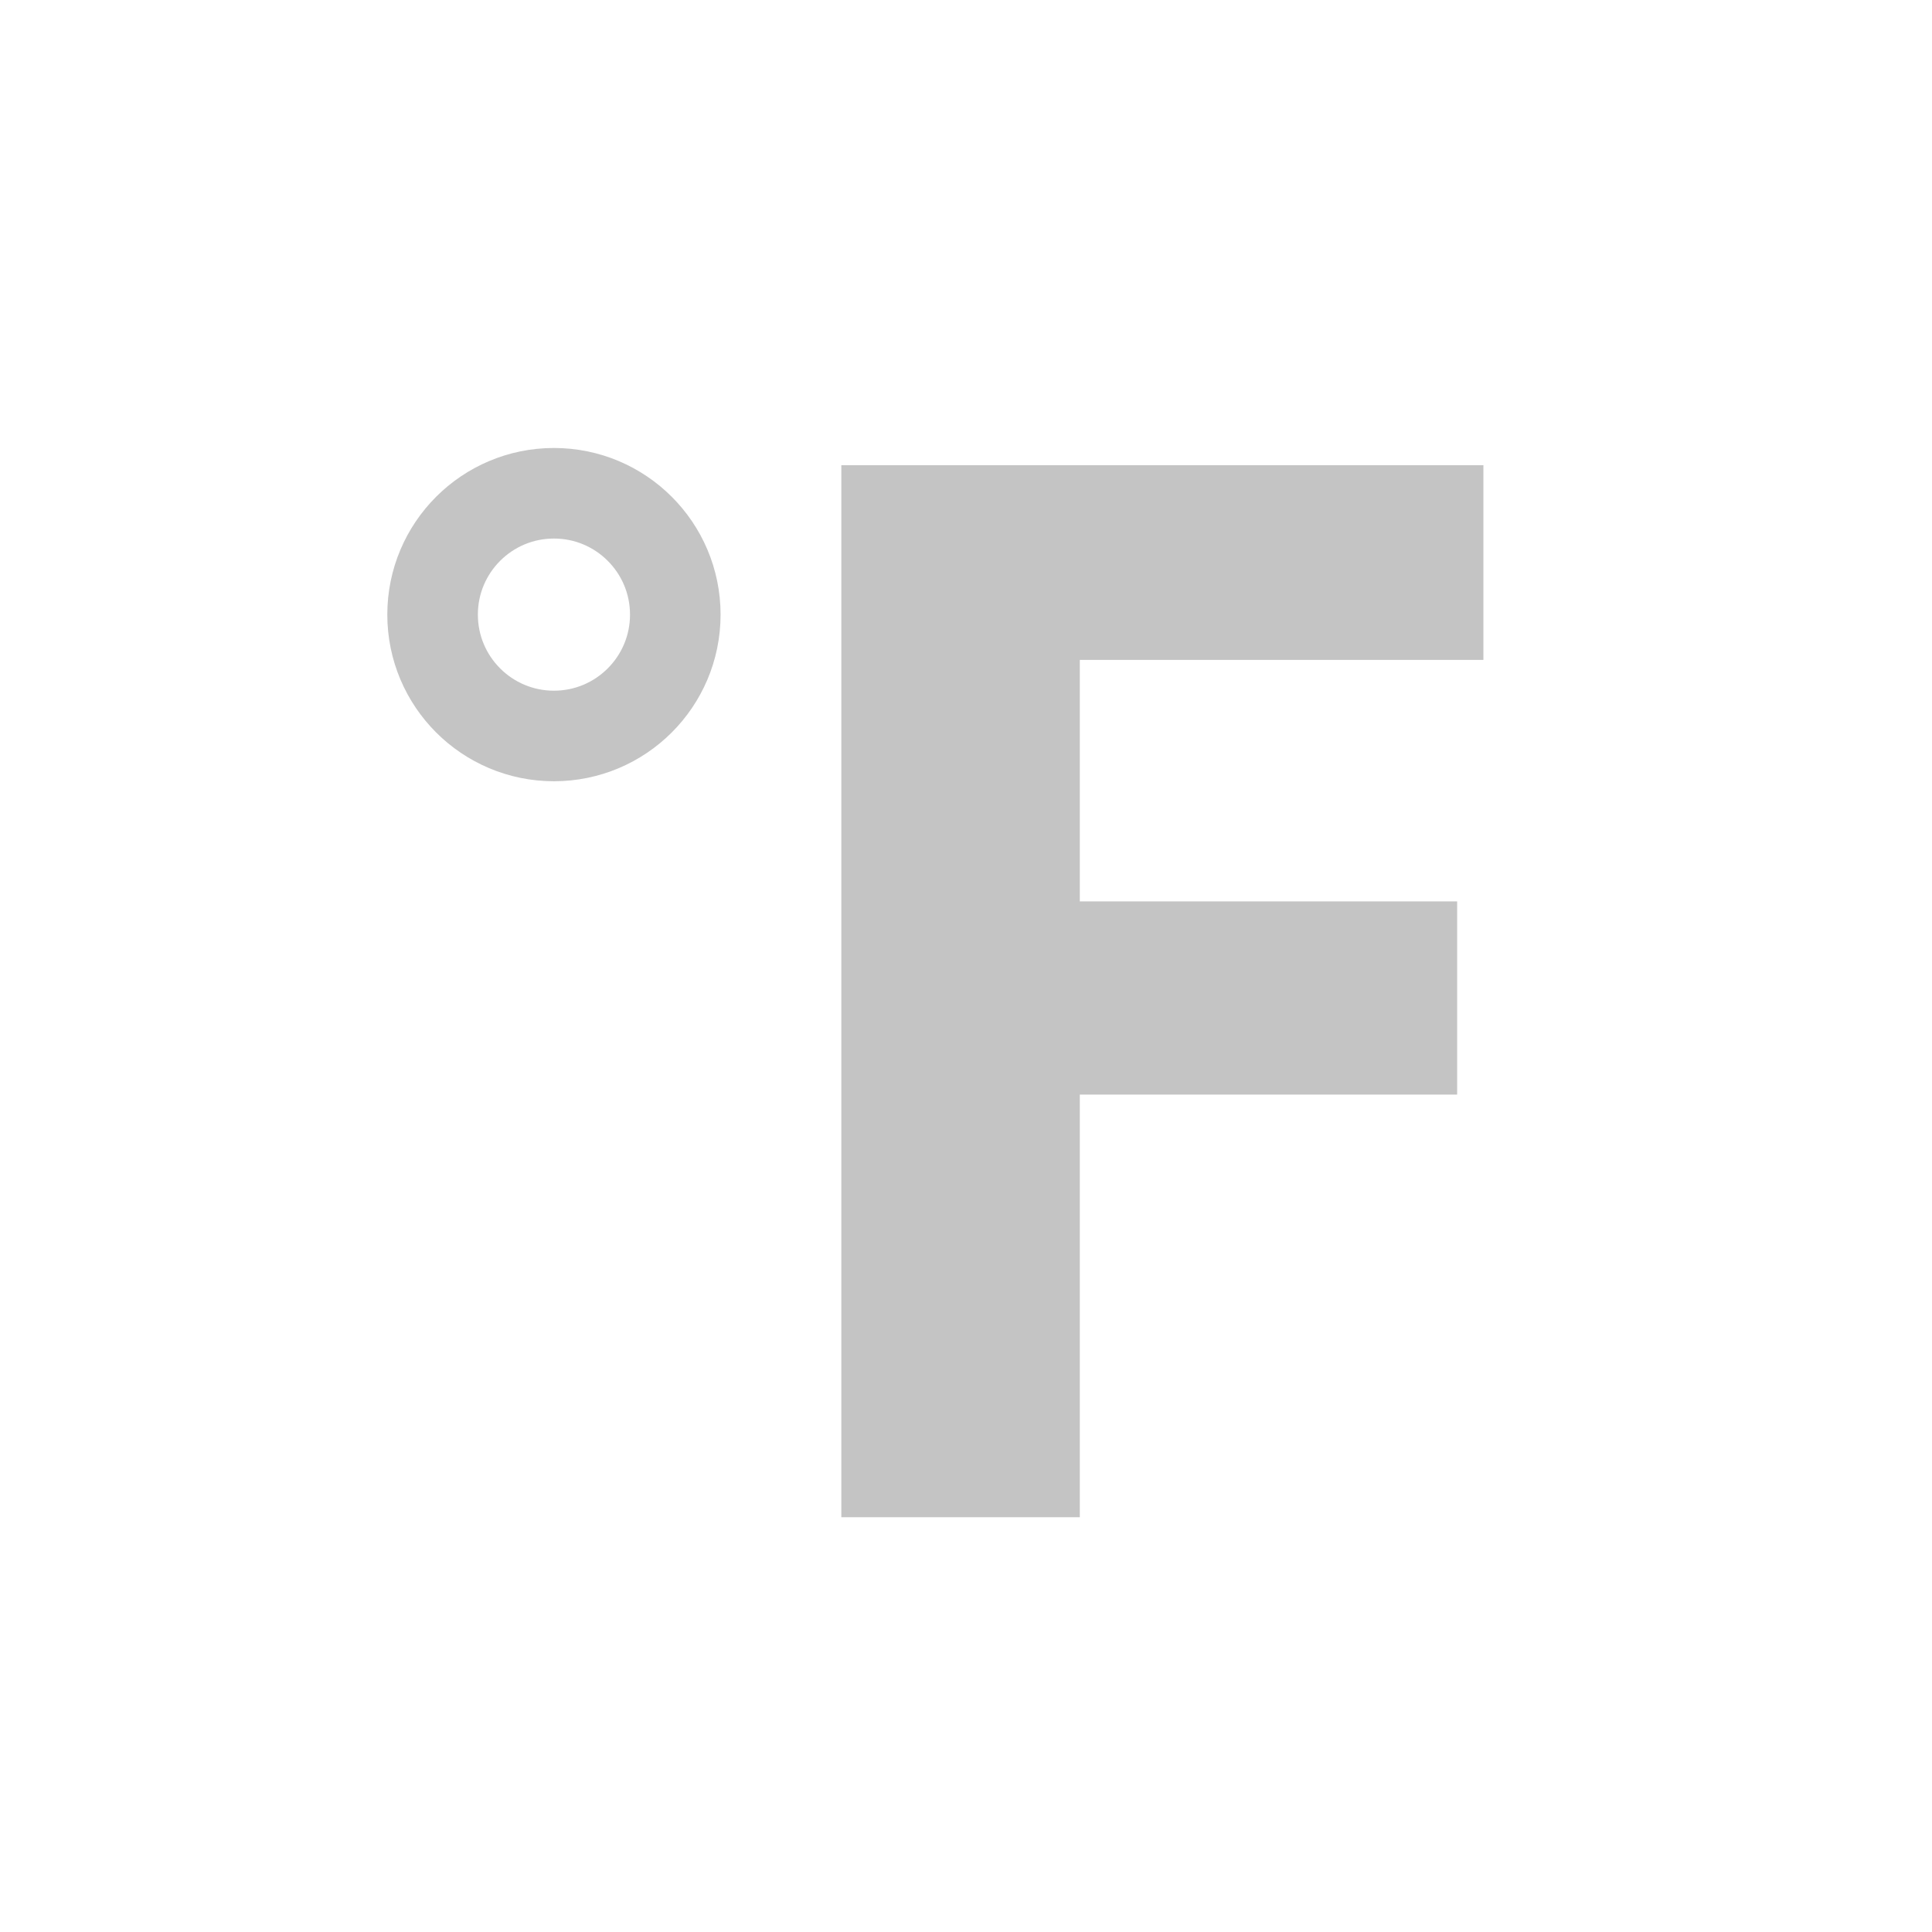
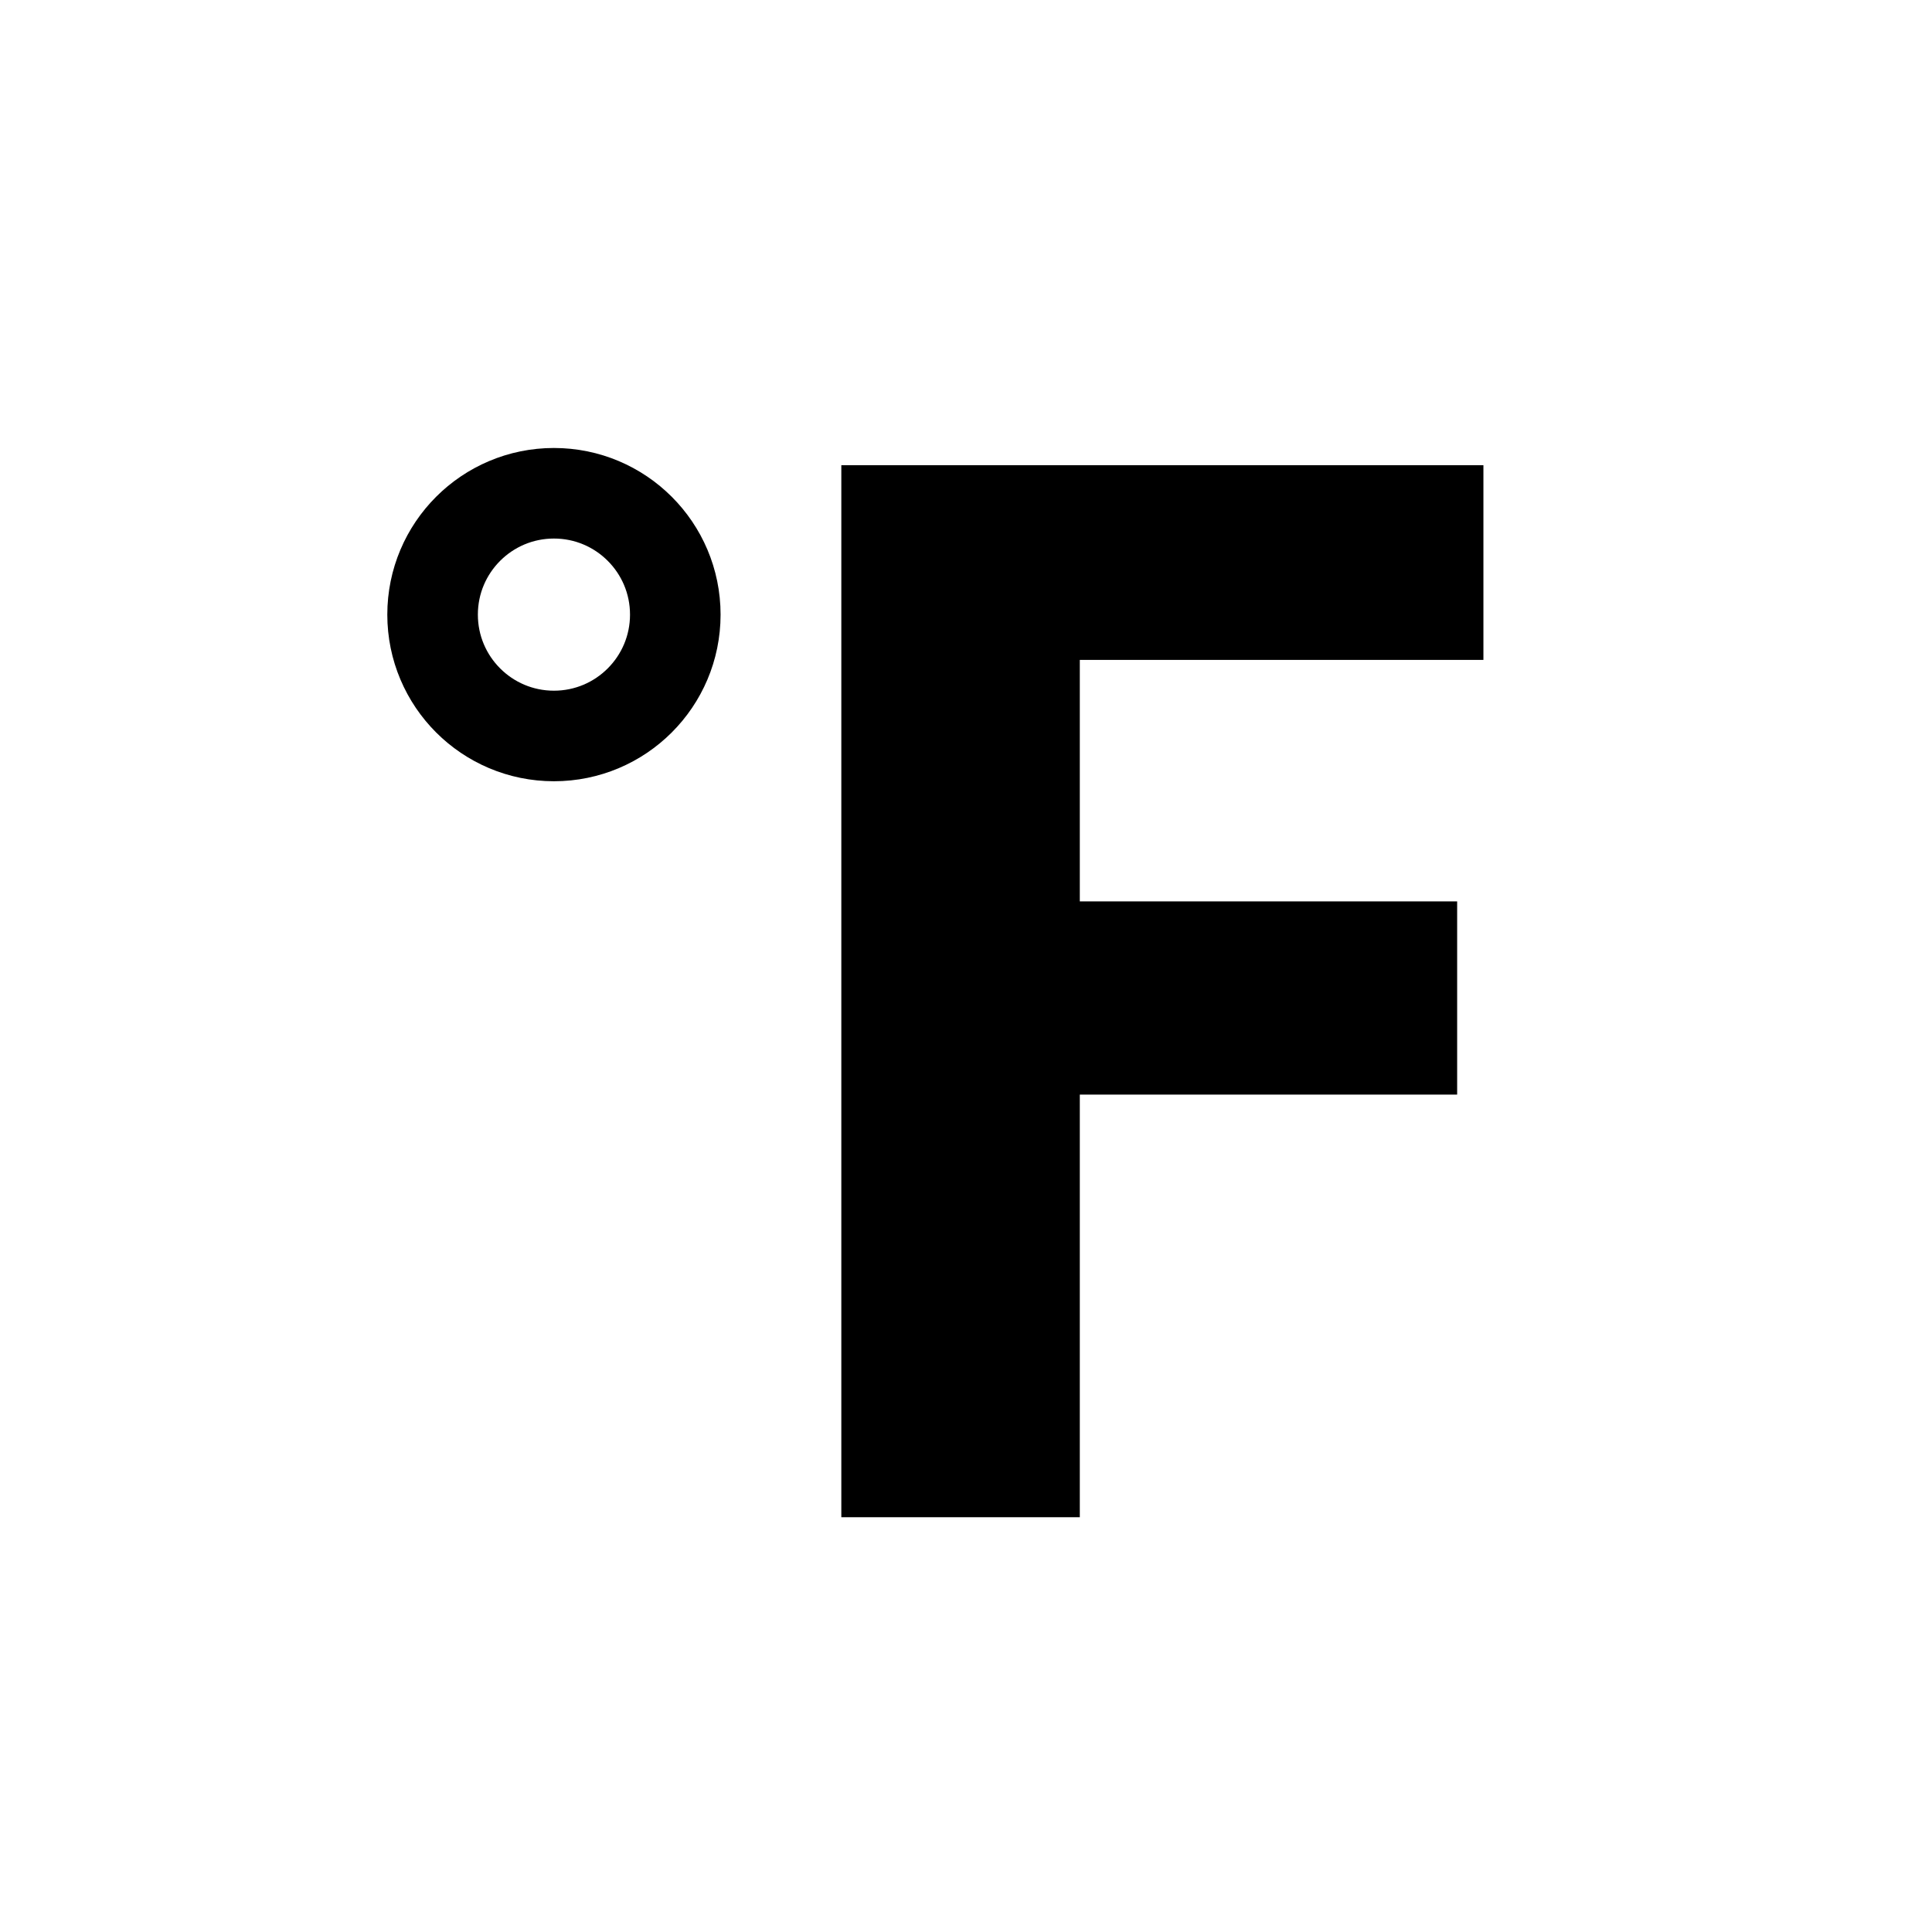
- <svg xmlns="http://www.w3.org/2000/svg" data-name="Layer 1" id="Layer_1" viewBox="0 0 64 64">
+ <svg xmlns="http://www.w3.org/2000/svg" viewBox="0 0 64 64">
  <defs>
-     <style>.cls-1{fill:#c4c4c4;}.cls-2{fill:none;stroke:#c4c4c4;stroke-miterlimit:10;stroke-width:3px;}</style>
+     <style>.cls-1far{fill:currentColor;}.cls-2far{fill:none;stroke:currentColor;stroke-miterlimit:10;stroke-width:3px;}</style>
  </defs>
-   <path class="cls-1" d="M27.87,15.41H49.14v6.45H35.77v8h12.5v6.4H35.77v14h-7.9Z" />
-   <circle class="cls-2" cx="18.35" cy="20.36" r="4.02" />
+   <path class="cls-1far" d="M27.87,15.41H49.14v6.45H35.77v8h12.5v6.4H35.77v14h-7.9Z" />
+   <circle class="cls-2far" cx="18.35" cy="20.36" r="4.02" />
</svg>
